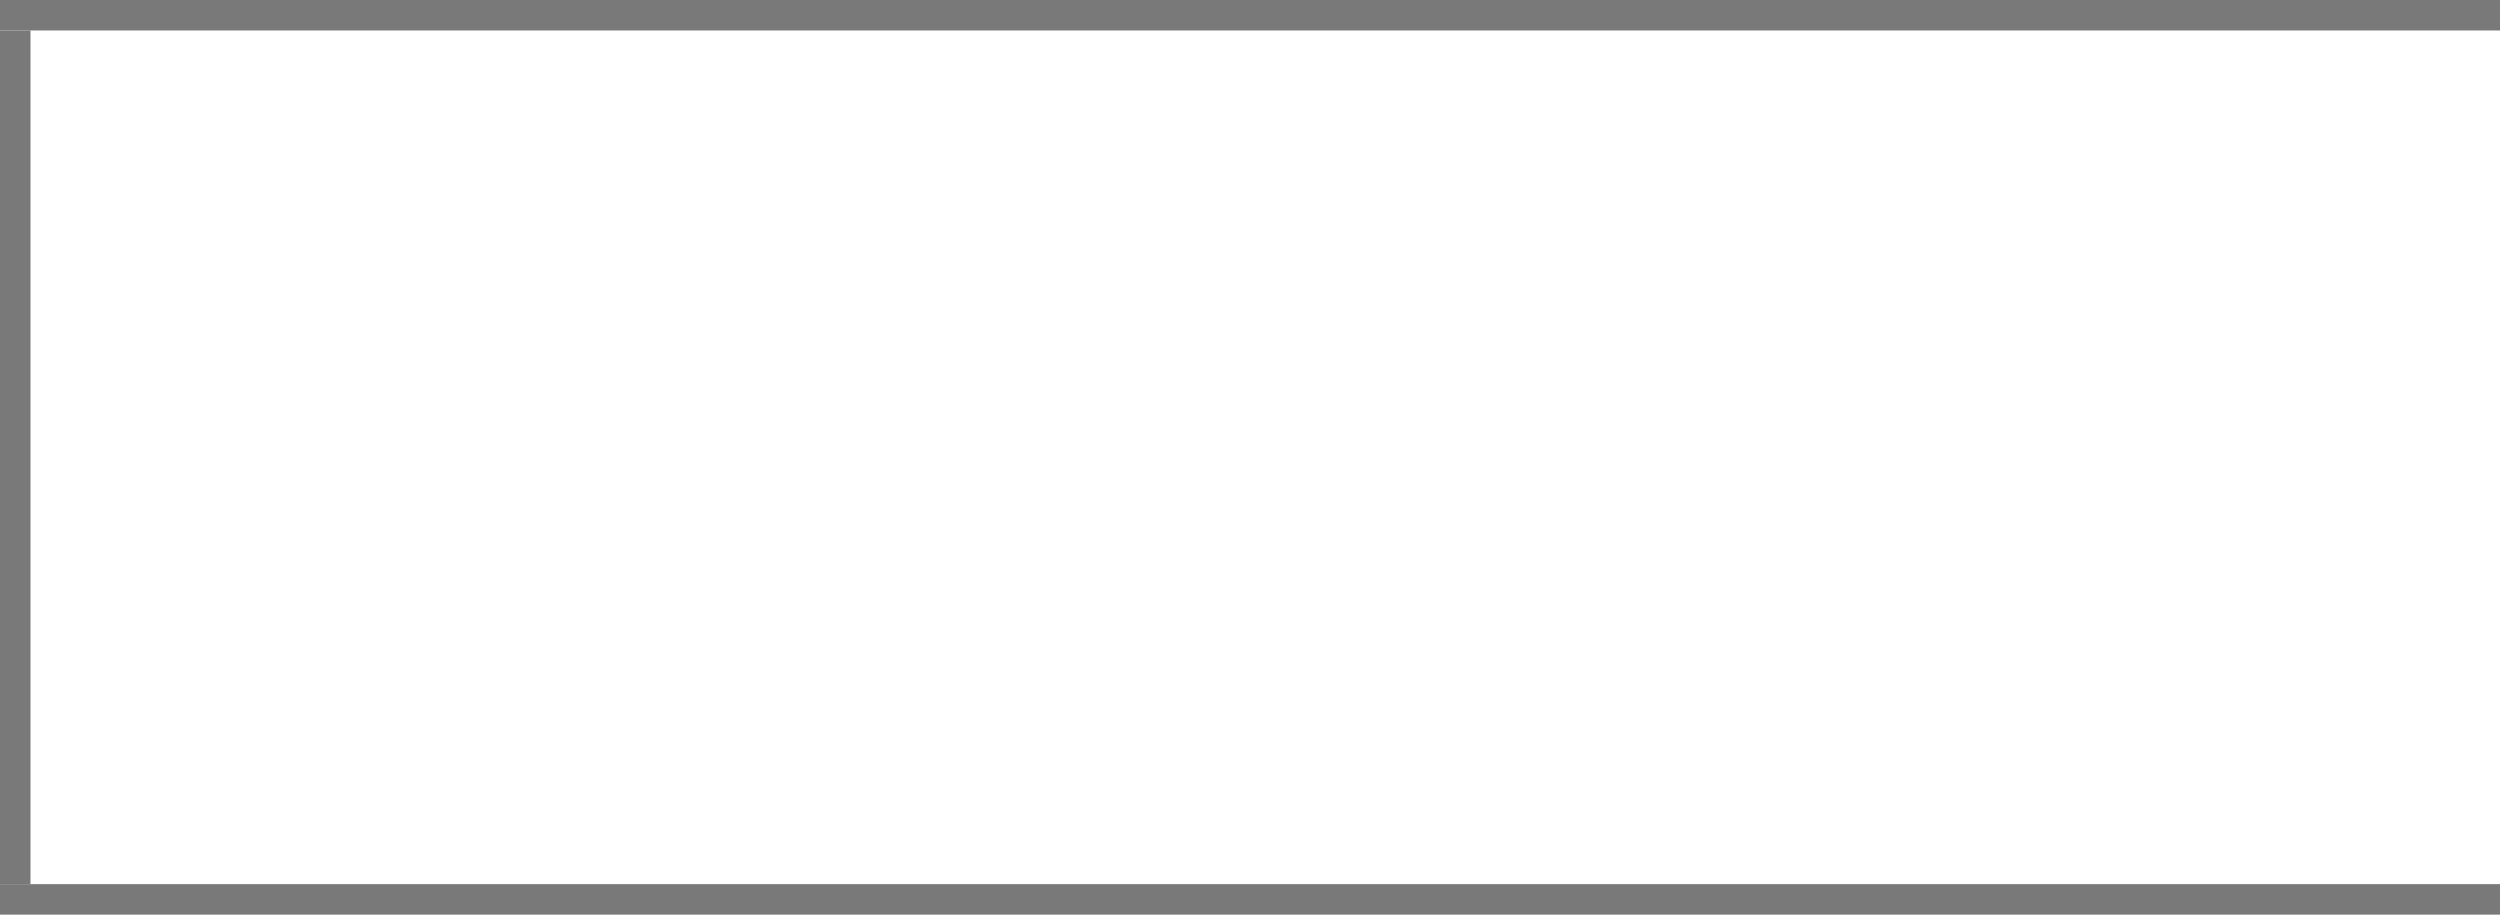
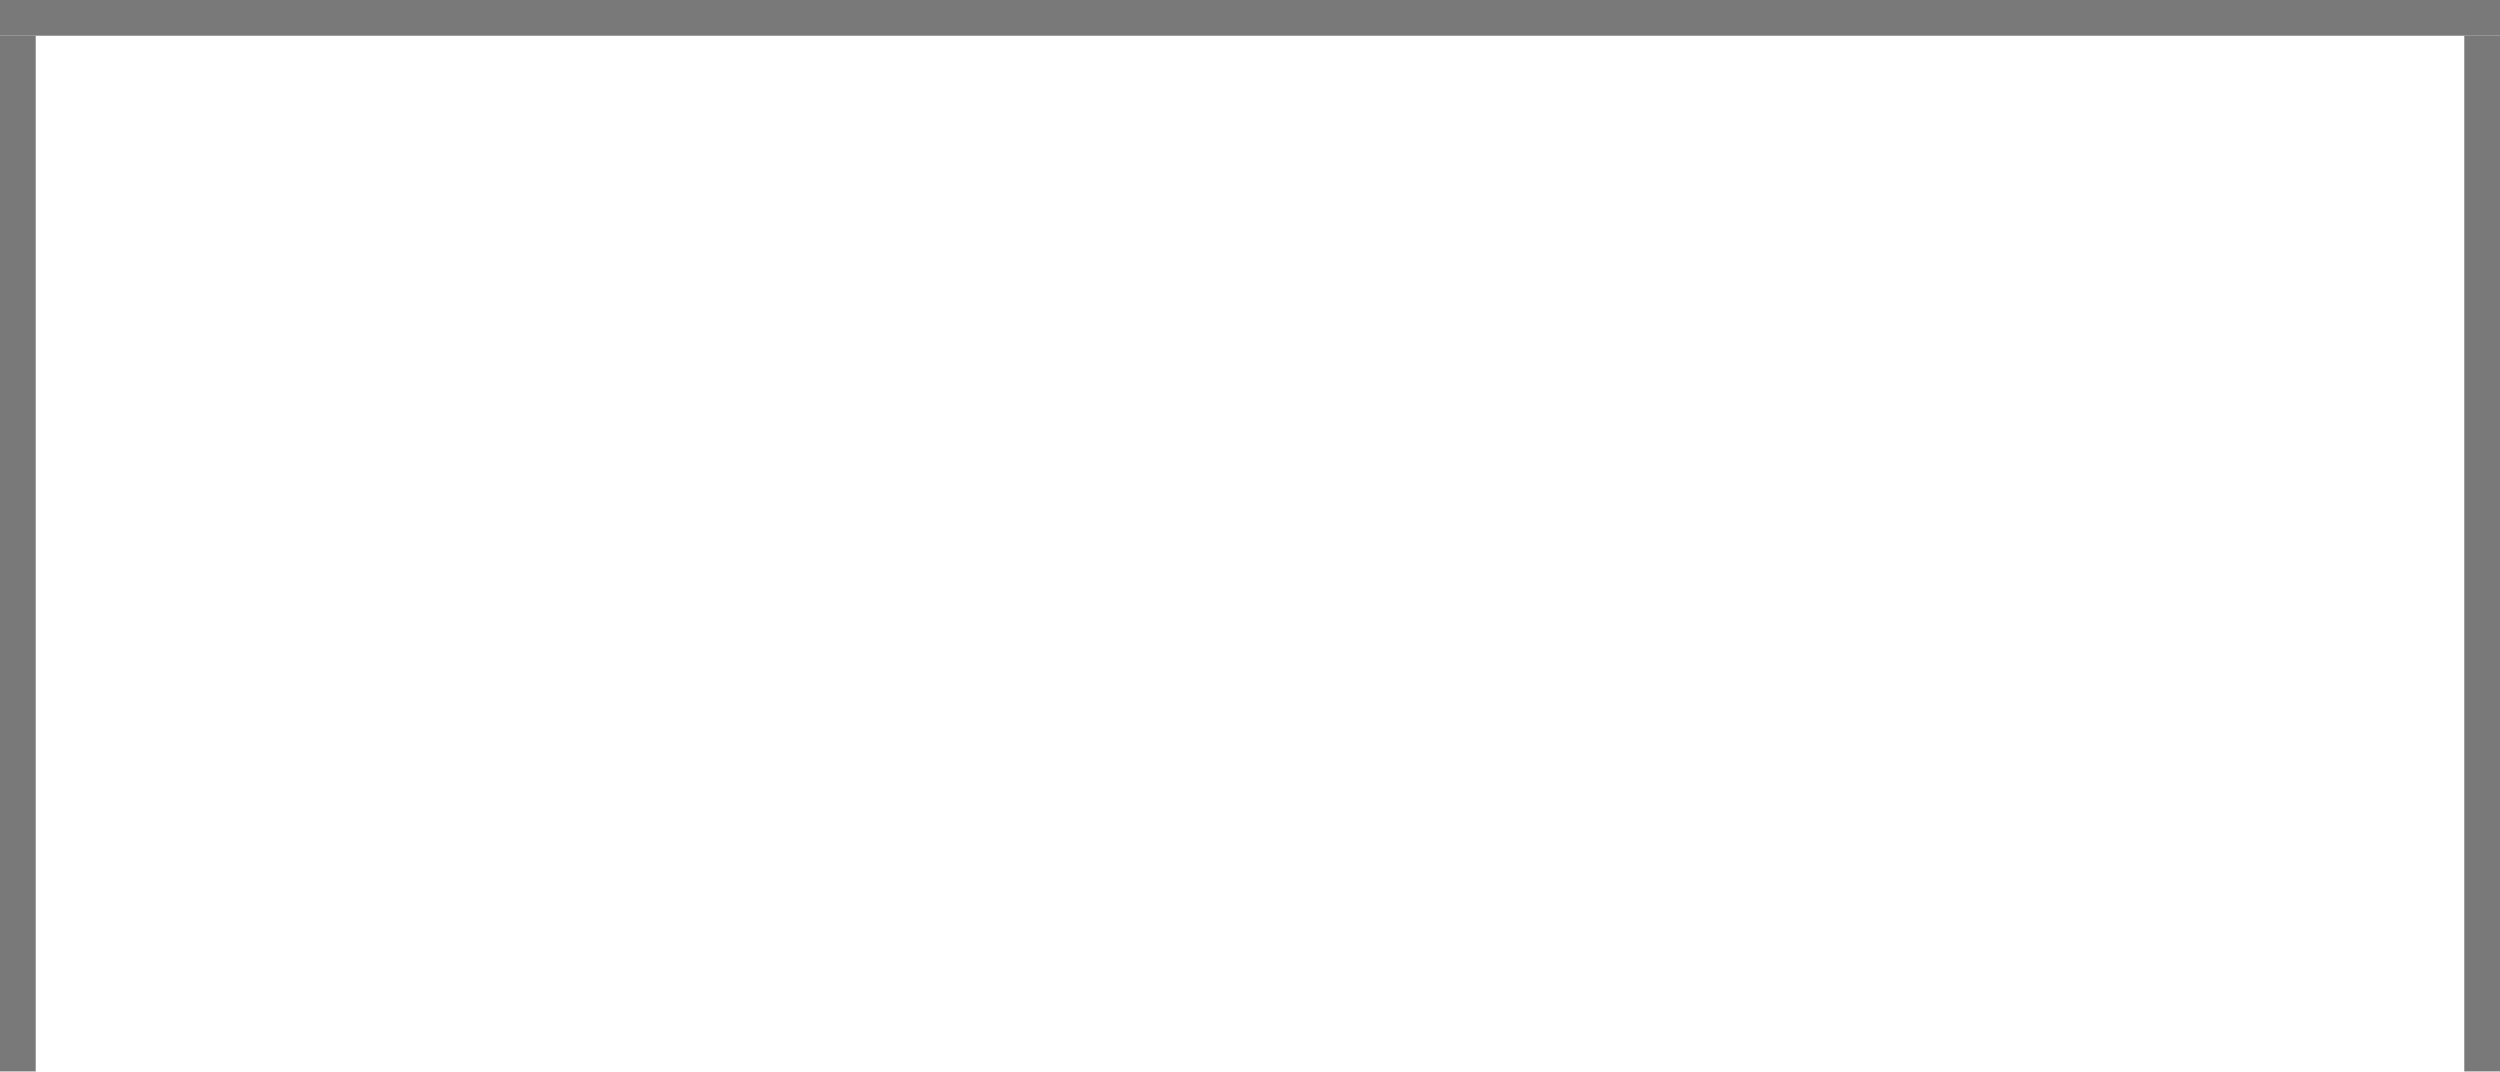
- <svg xmlns="http://www.w3.org/2000/svg" version="1.1" width="82px" height="30px" viewBox="1212 139 82 30">
-   <path d="M 1 1  L 82 1  L 82 29  L 1 29  L 1 1  Z " fill-rule="nonzero" fill="rgba(255, 255, 255, 1)" stroke="none" transform="matrix(1 0 0 1 1212 139 )" class="fill" />
-   <path d="M 0.5 1  L 0.5 29  " stroke-width="1" stroke-dasharray="0" stroke="rgba(121, 121, 121, 1)" fill="none" transform="matrix(1 0 0 1 1212 139 )" class="stroke" />
-   <path d="M 0 0.5  L 82 0.5  " stroke-width="1" stroke-dasharray="0" stroke="rgba(121, 121, 121, 1)" fill="none" transform="matrix(1 0 0 1 1212 139 )" class="stroke" />
-   <path d="M 0 29.5  L 82 29.5  " stroke-width="1" stroke-dasharray="0" stroke="rgba(121, 121, 121, 1)" fill="none" transform="matrix(1 0 0 1 1212 139 )" class="stroke" />
+ <svg xmlns="http://www.w3.org/2000/svg" version="1.1" width="70px" height="30px" viewBox="1852 109 70 30">
+   <path d="M 1 1  L 69 1  L 69 30  L 1 30  L 1 1  Z " fill-rule="nonzero" fill="rgba(255, 255, 255, 1)" stroke="none" transform="matrix(1 0 0 1 1852 109 )" class="fill" />
+   <path d="M 0.5 1  L 0.5 30  " stroke-width="1" stroke-dasharray="0" stroke="rgba(121, 121, 121, 1)" fill="none" transform="matrix(1 0 0 1 1852 109 )" class="stroke" />
+   <path d="M 0 0.5  L 70 0.5  " stroke-width="1" stroke-dasharray="0" stroke="rgba(121, 121, 121, 1)" fill="none" transform="matrix(1 0 0 1 1852 109 )" class="stroke" />
+   <path d="M 69.5 1  L 69.5 30  " stroke-width="1" stroke-dasharray="0" stroke="rgba(121, 121, 121, 1)" fill="none" transform="matrix(1 0 0 1 1852 109 )" class="stroke" />
</svg>
